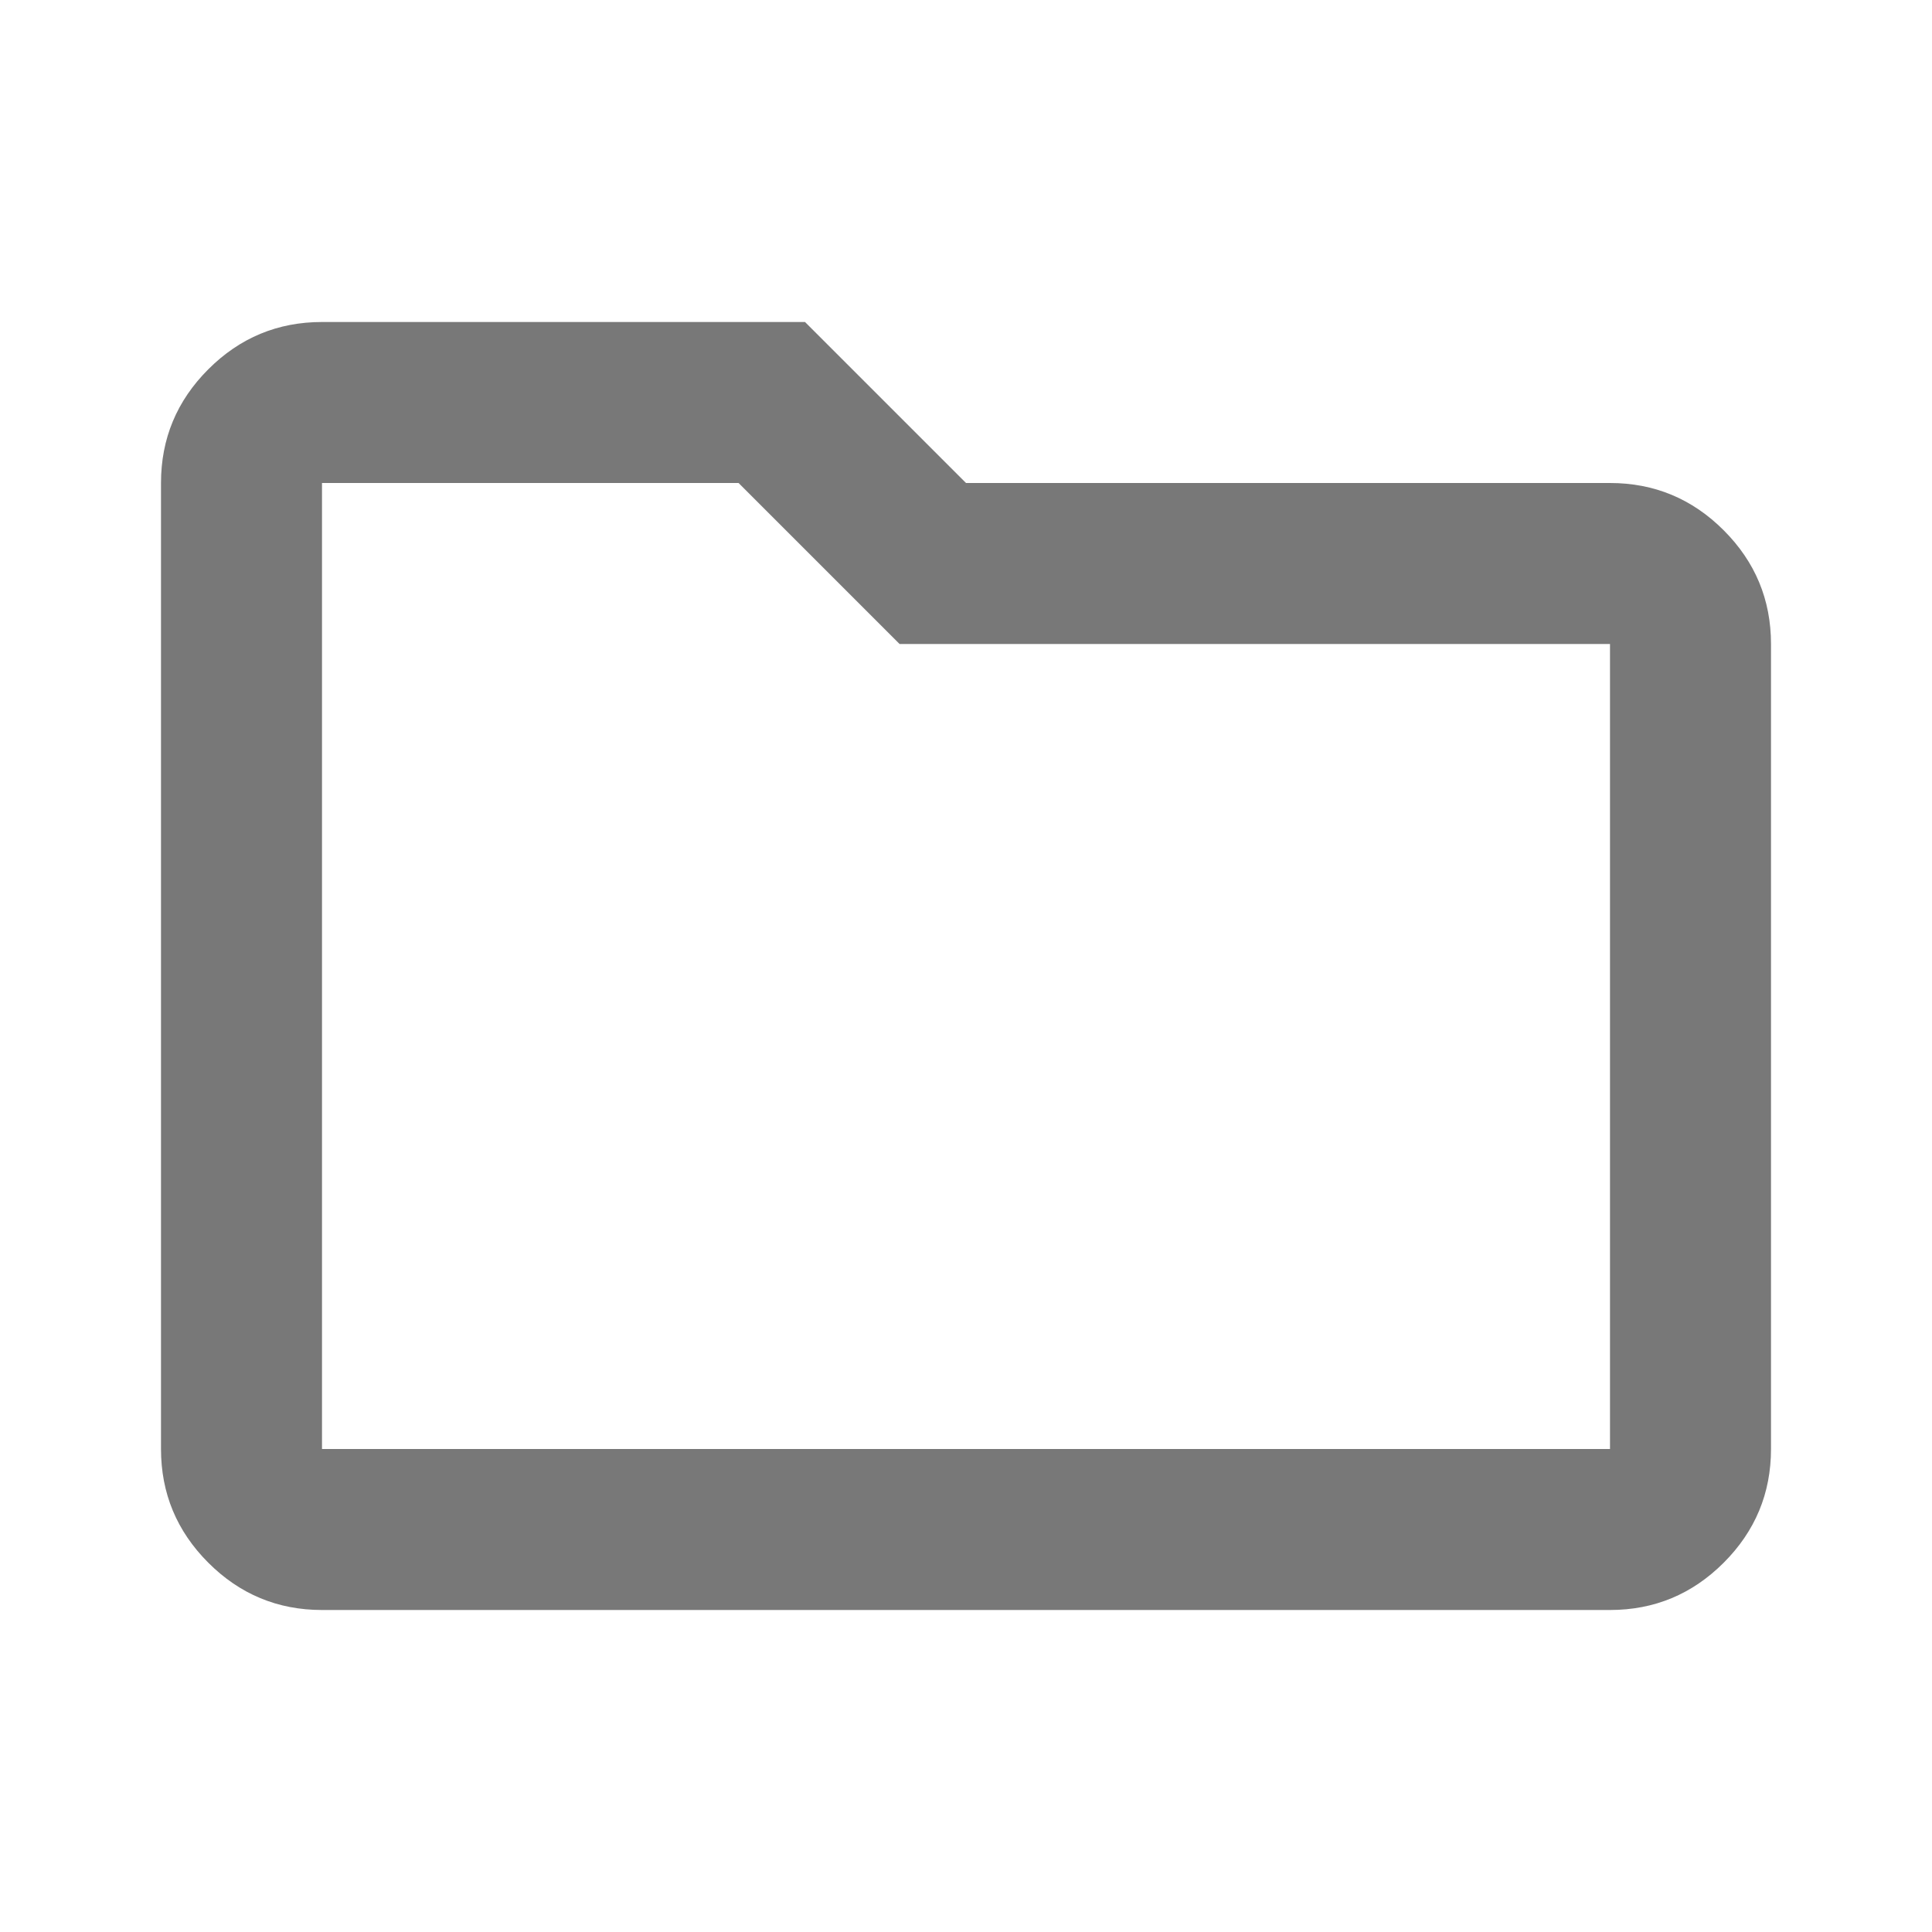
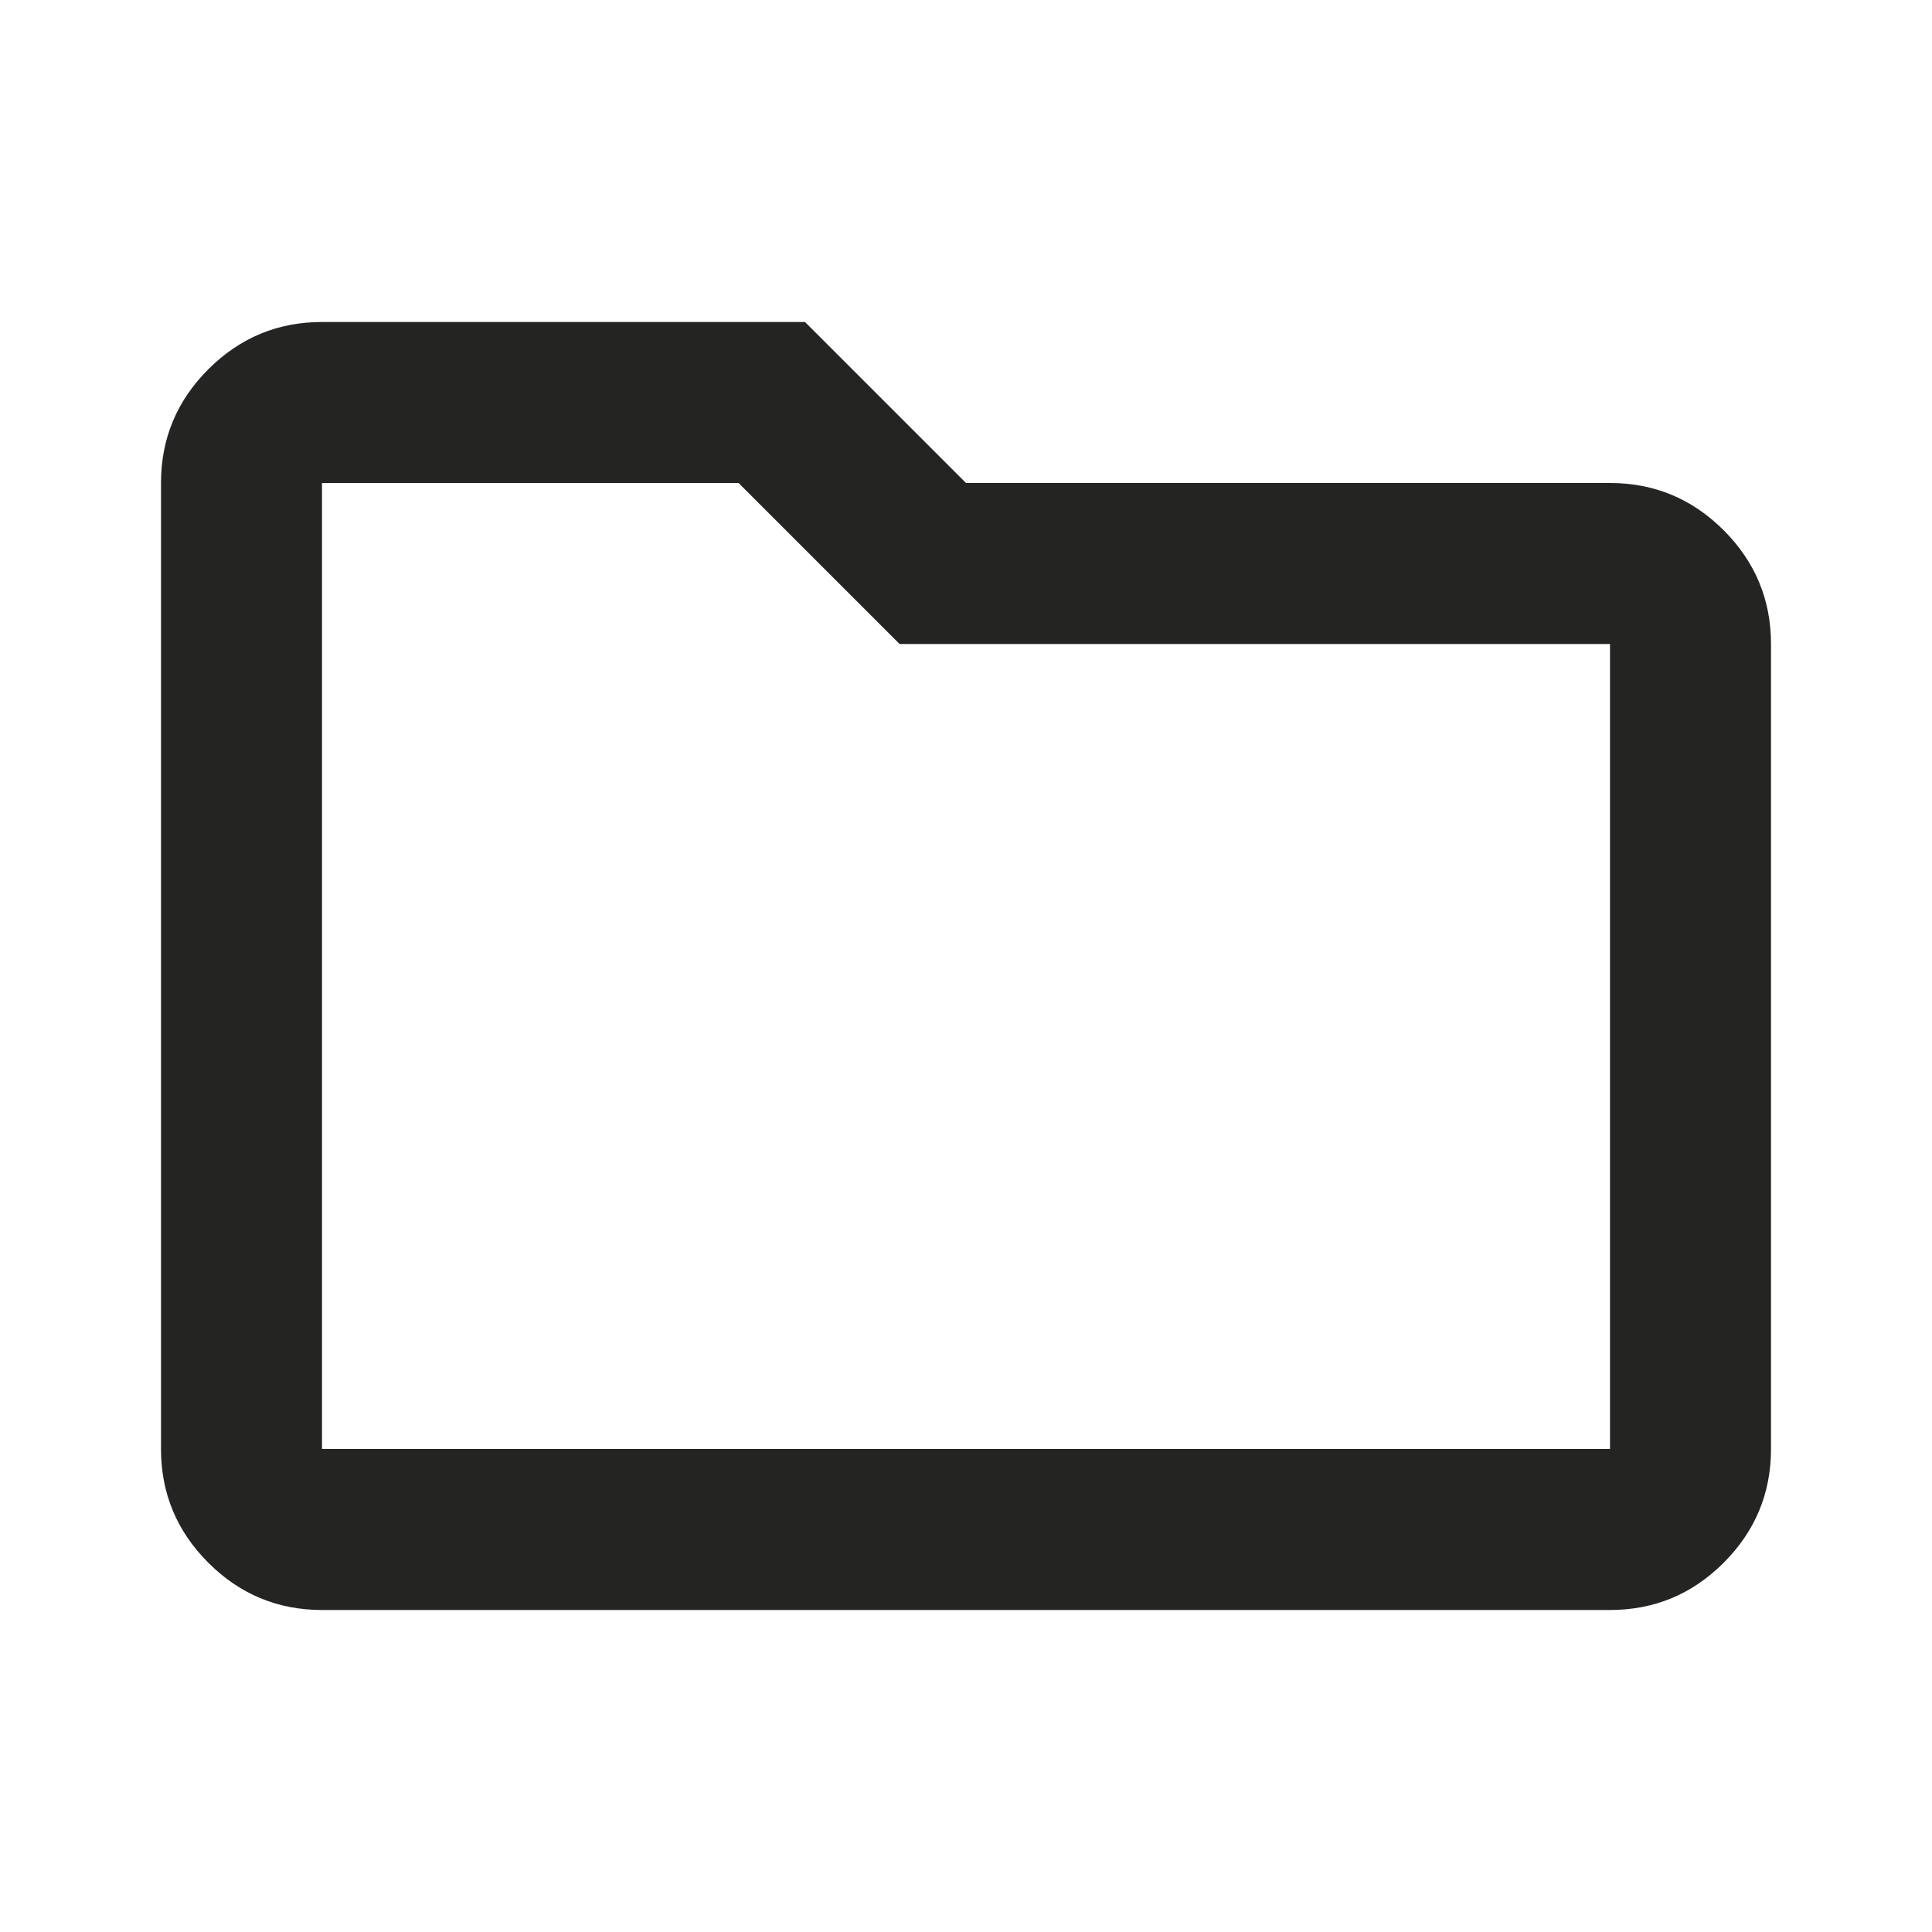
- <svg xmlns="http://www.w3.org/2000/svg" height="24px" viewBox="0 -960 960 960" width="24px" fill="rgb(120, 120, 120)">
+ <svg xmlns="http://www.w3.org/2000/svg" height="24px" viewBox="0 -960 960 960" width="24px" fill="rgb(36, 36, 35)">
  <path d="M160-160q-33 0-56.5-23.5T80-240v-480q0-33 23.5-56.5T160-800h240l80 80h320q33 0 56.5 23.5T880-640v400q0 33-23.5 56.5T800-160H160Zm0-80h640v-400H447l-80-80H160v480Zm0 0v-480 480Z" />
</svg>
